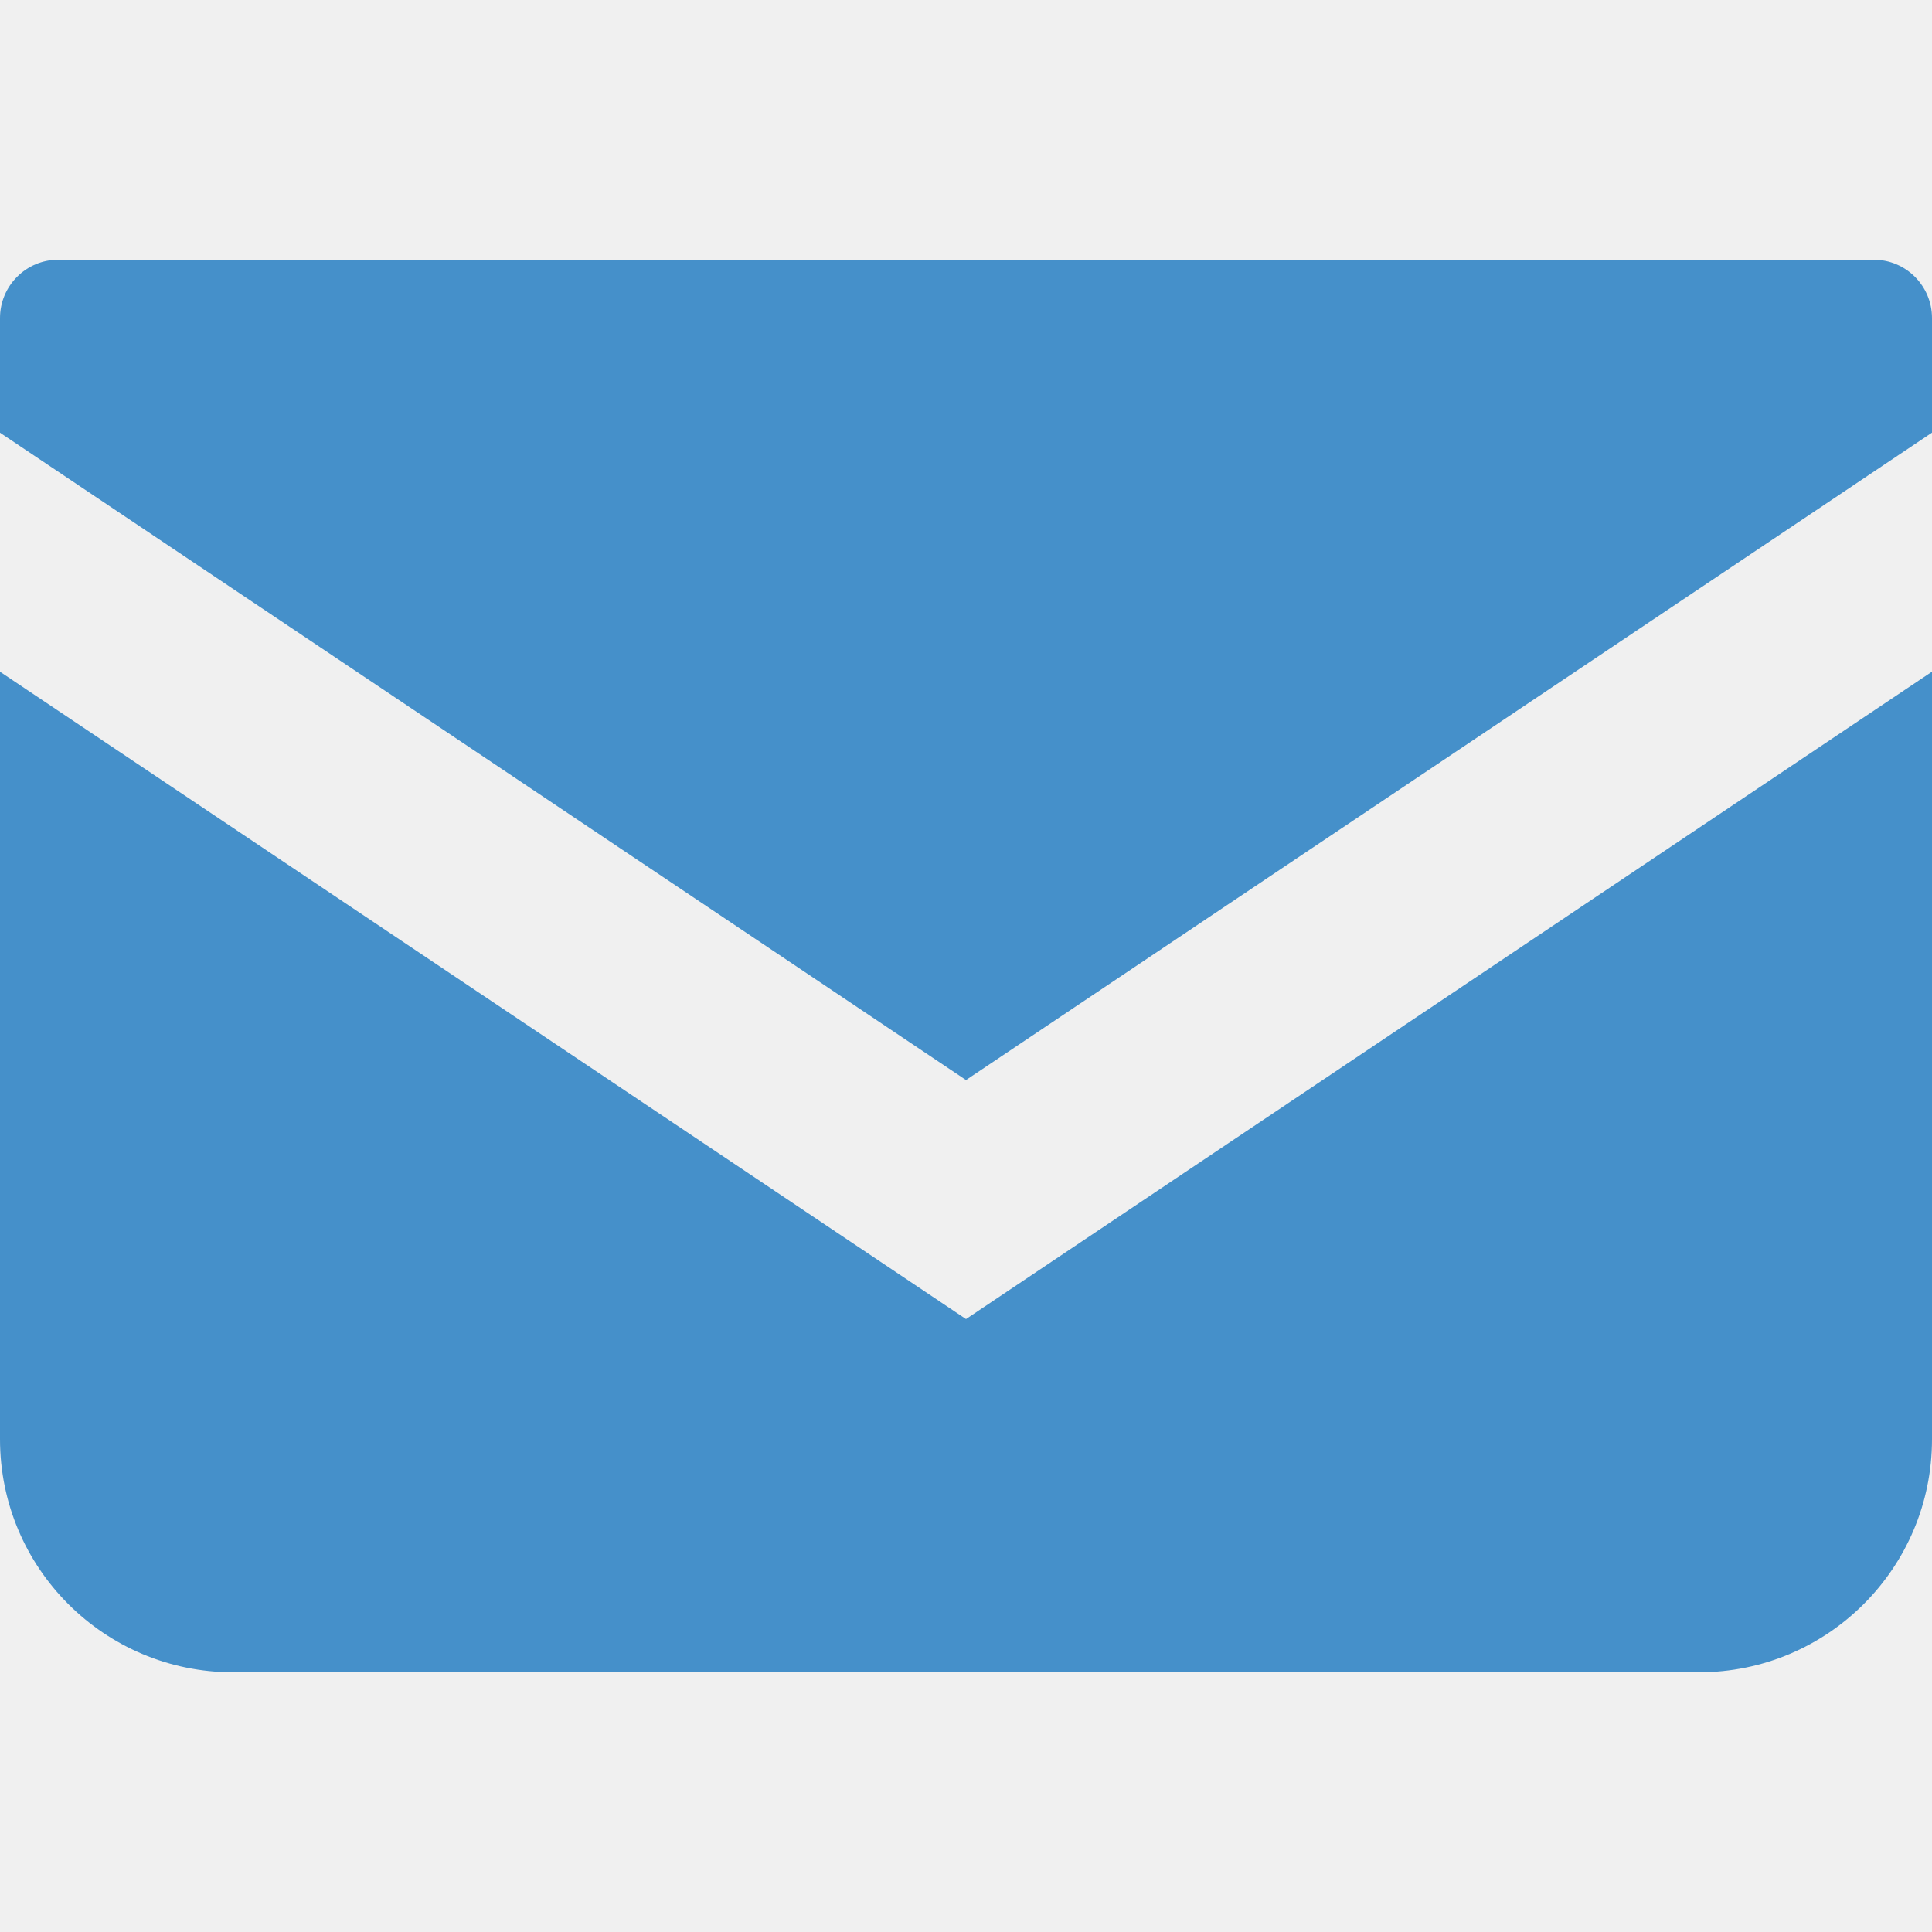
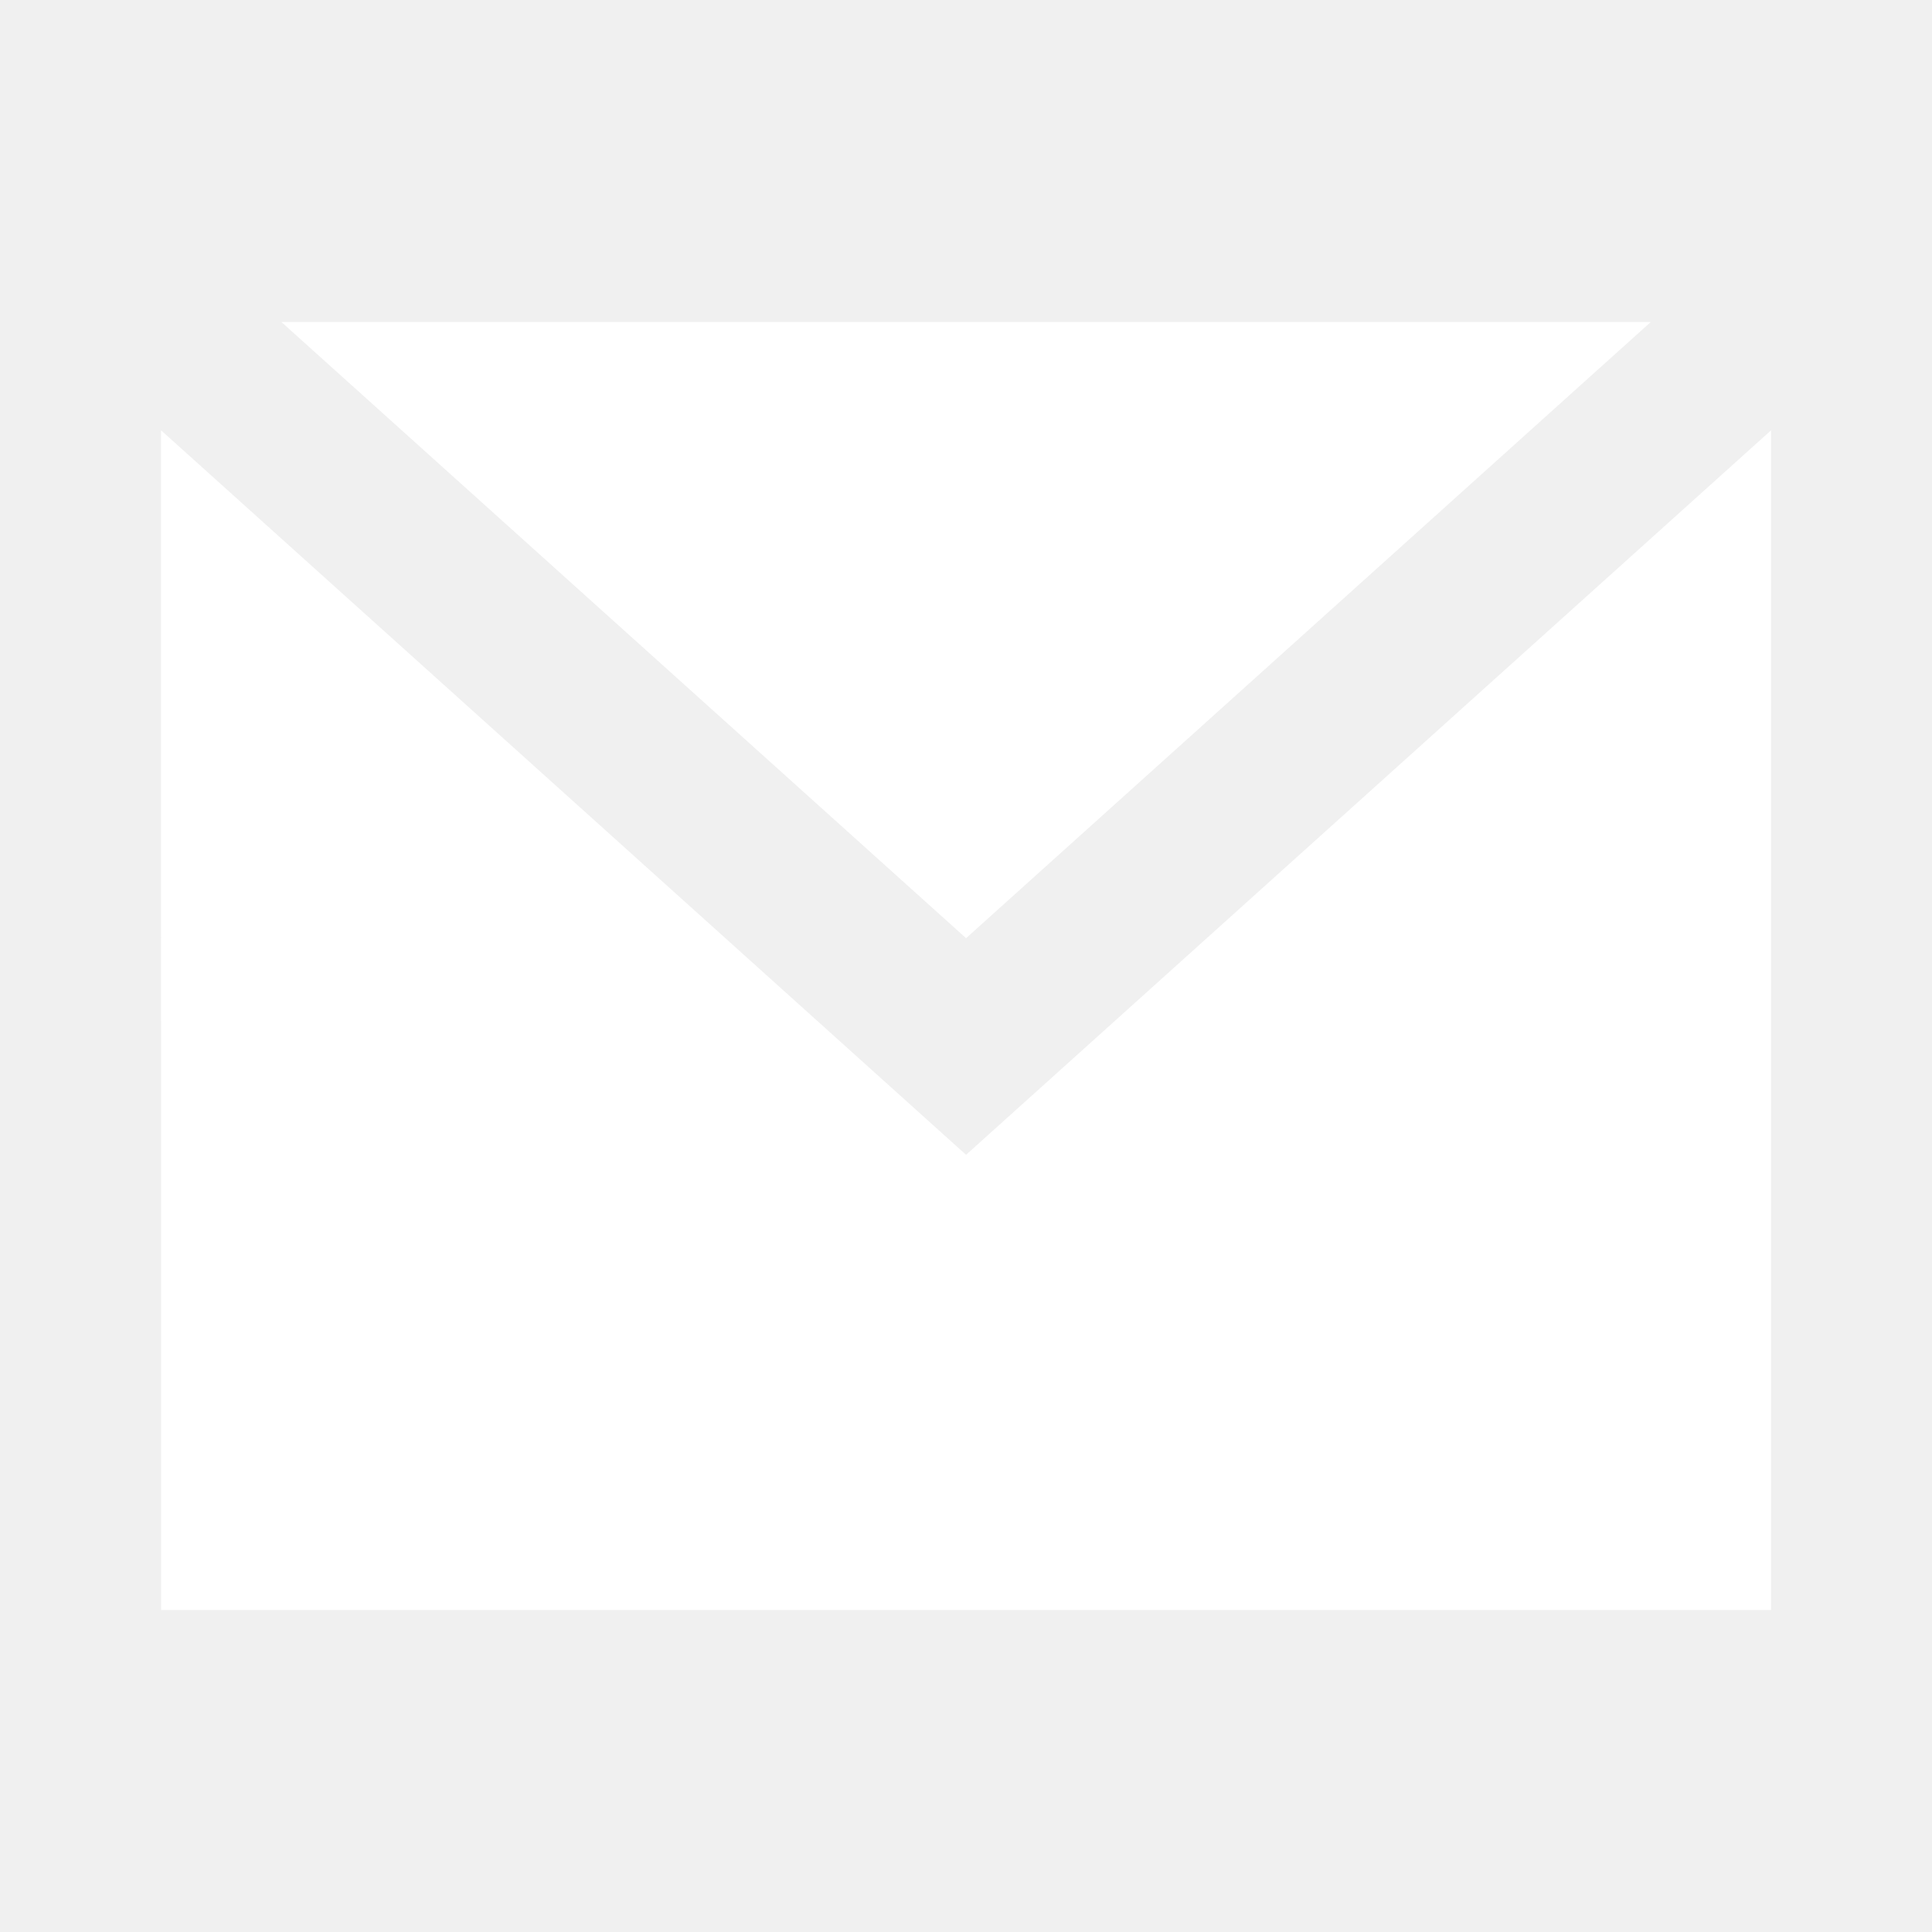
- <svg xmlns="http://www.w3.org/2000/svg" version="1.1" id="_x32_" width="800px" height="800px" viewBox="0 0 512 512" xml:space="preserve" fill="#000000">
+ <svg xmlns="http://www.w3.org/2000/svg" width="800px" height="800px" viewBox="0 0 512 512" version="1.1" fill="#000000">
  <g id="SVGRepo_bgCarrier" stroke-width="0" />
  <g id="SVGRepo_tracerCarrier" stroke-linecap="round" stroke-linejoin="round" />
  <g id="SVGRepo_iconCarrier">
-     <style type="text/css">  .st0{fill:#4590ca;}  </style>
-     <g>
-       <path class="st0" d="M496.563,68.828H15.438C6.922,68.828,0,75.75,0,84.281v30.391l256,171.547l256-171.563V84.281 C512,75.75,505.078,68.828,496.563,68.828z" />
-       <path class="st0" d="M0,178.016v203.391c0,34.125,27.641,61.766,61.781,61.766h388.438c34.141,0,61.781-27.641,61.781-61.766V178 L256,349.563L0,178.016z" />
+     <g id="Page-1" stroke="none" stroke-width="1" fill="none" fill-rule="evenodd">
+       <g id="mail-filled-white" fill="#ffffff" transform="translate(42.68667, 85.33933)">
+         <path d="M3.55271368e-14,28.7 L213.334,220.701 L426.667,28.701 L426.667,341.334 L0.001,341.334 L3.55271368e-14,28.7 Z M394.776,1.42108547e-14 L213.334,163.286 L31.89,1.42108547e-14 L394.776,1.42108547e-14 Z" id="Combined-Shape"> </path>
+       </g>
    </g>
  </g>
</svg>
